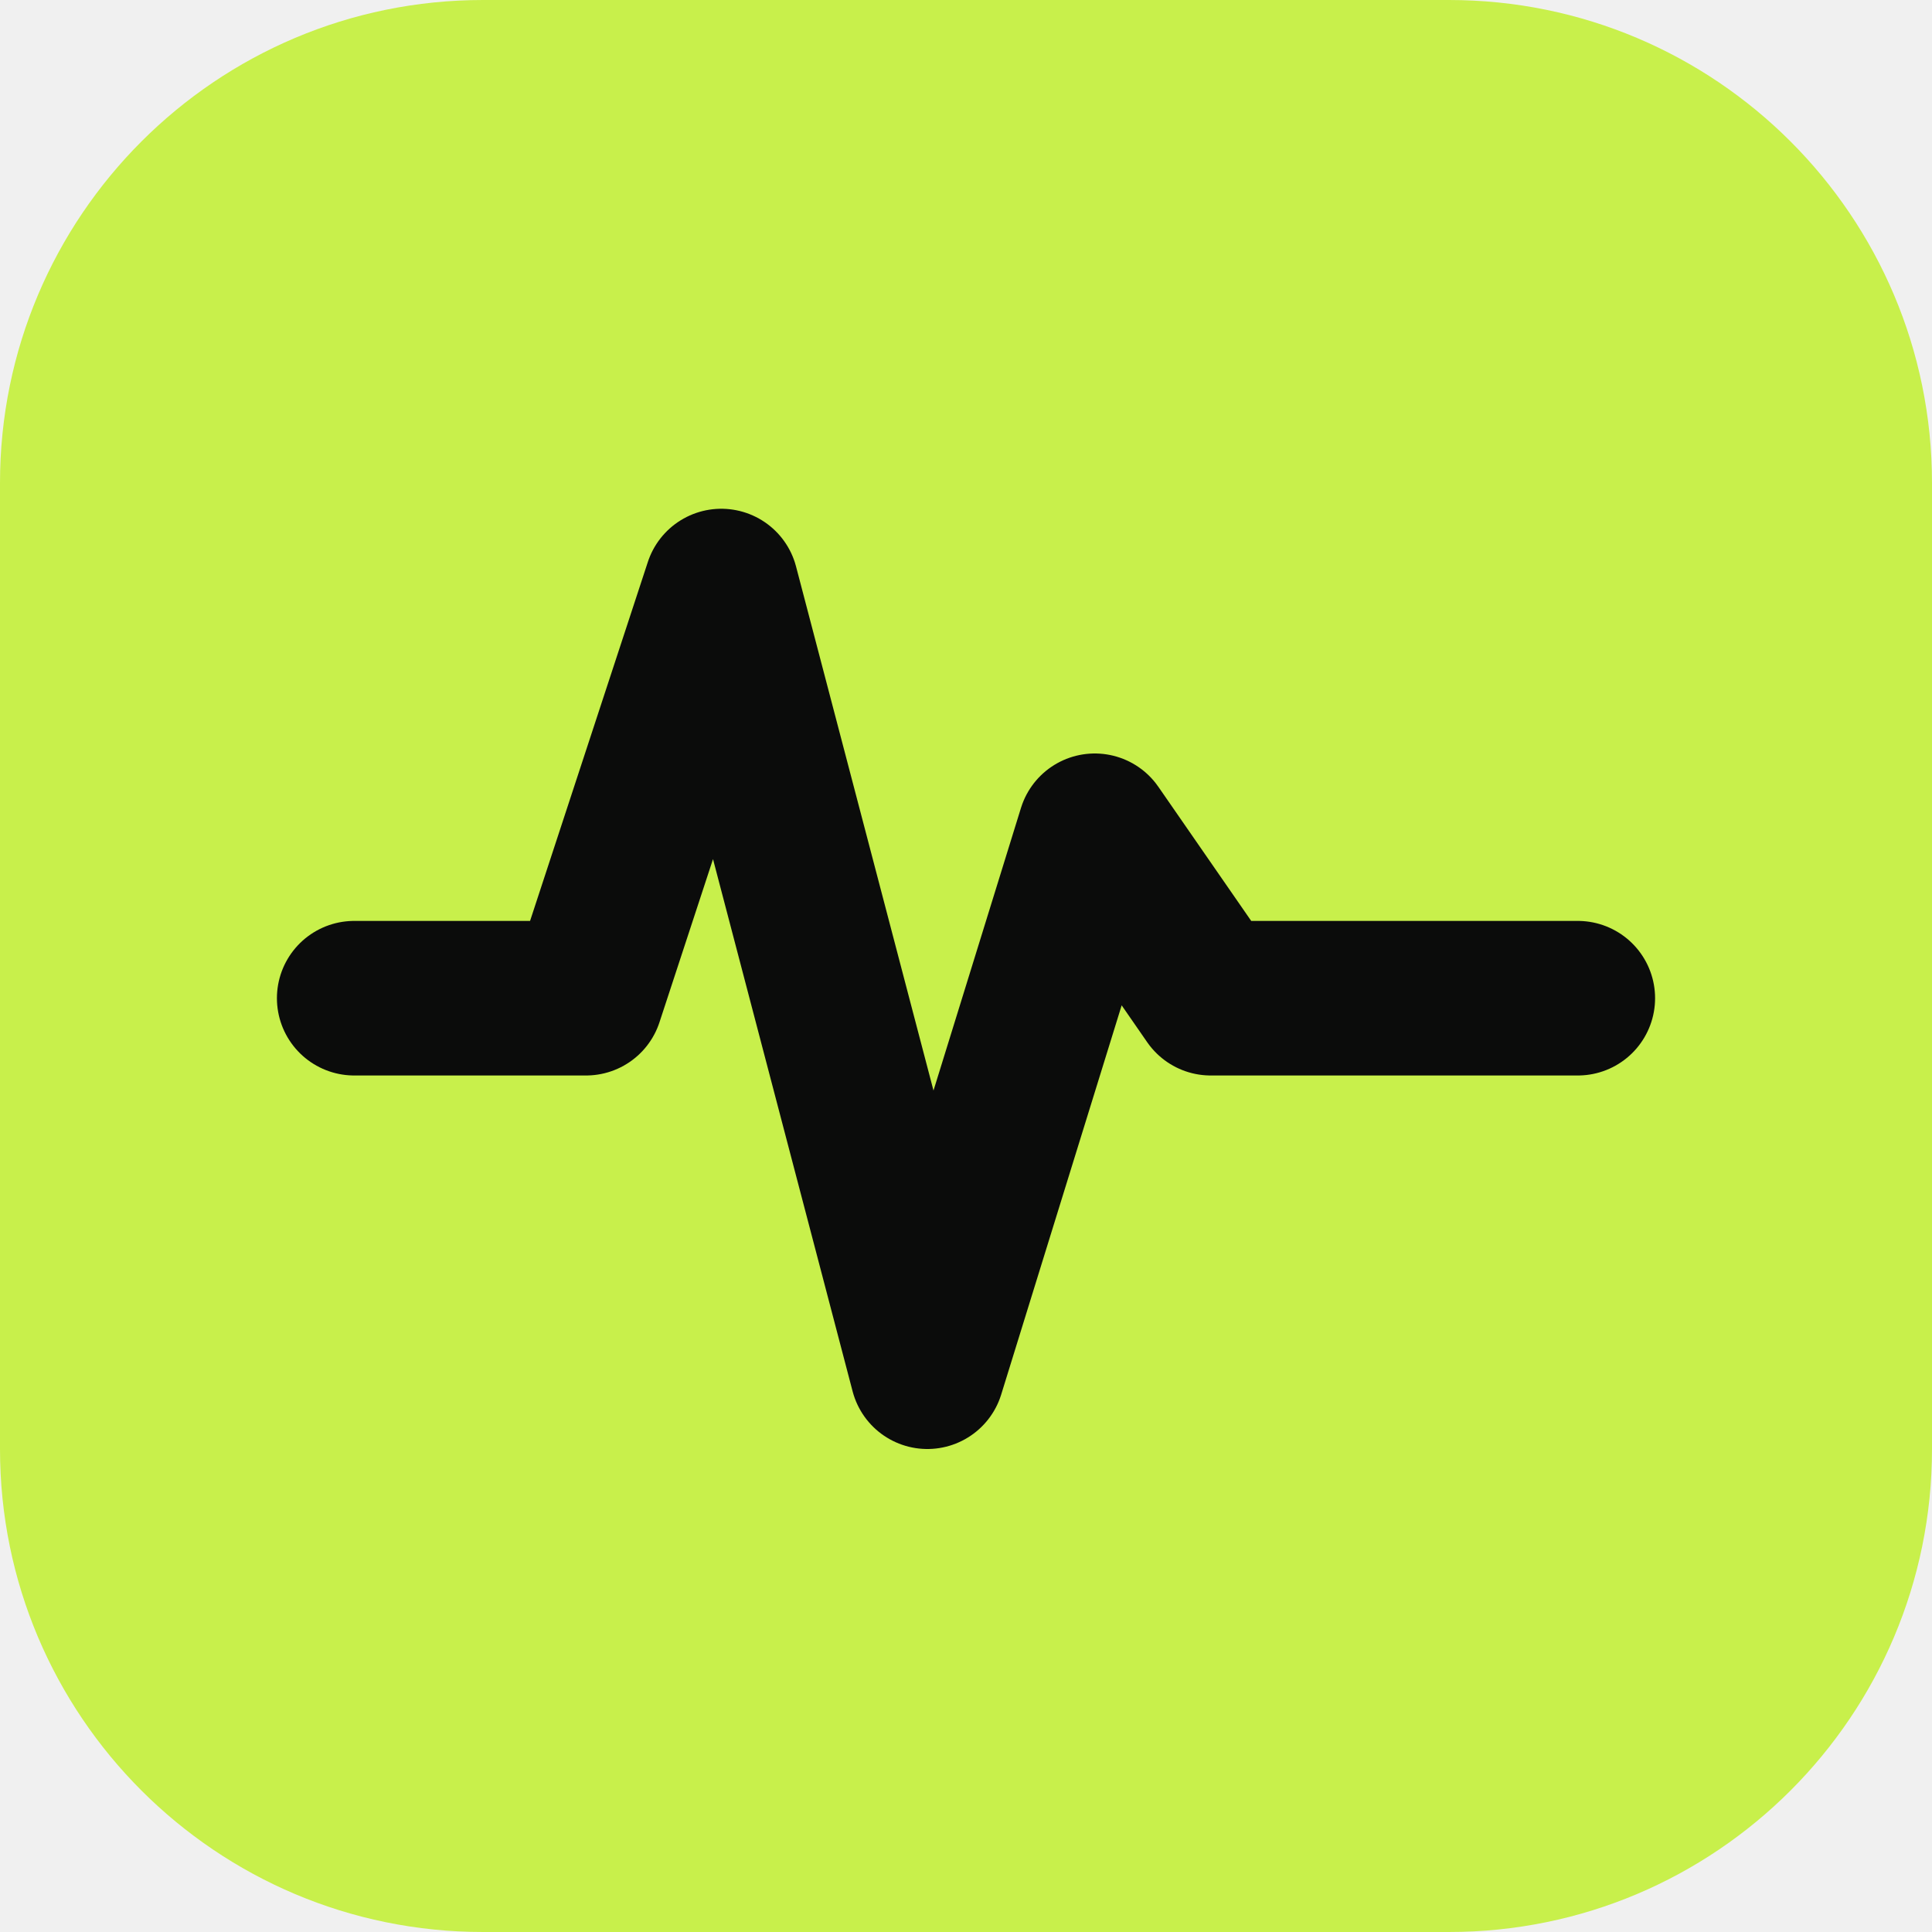
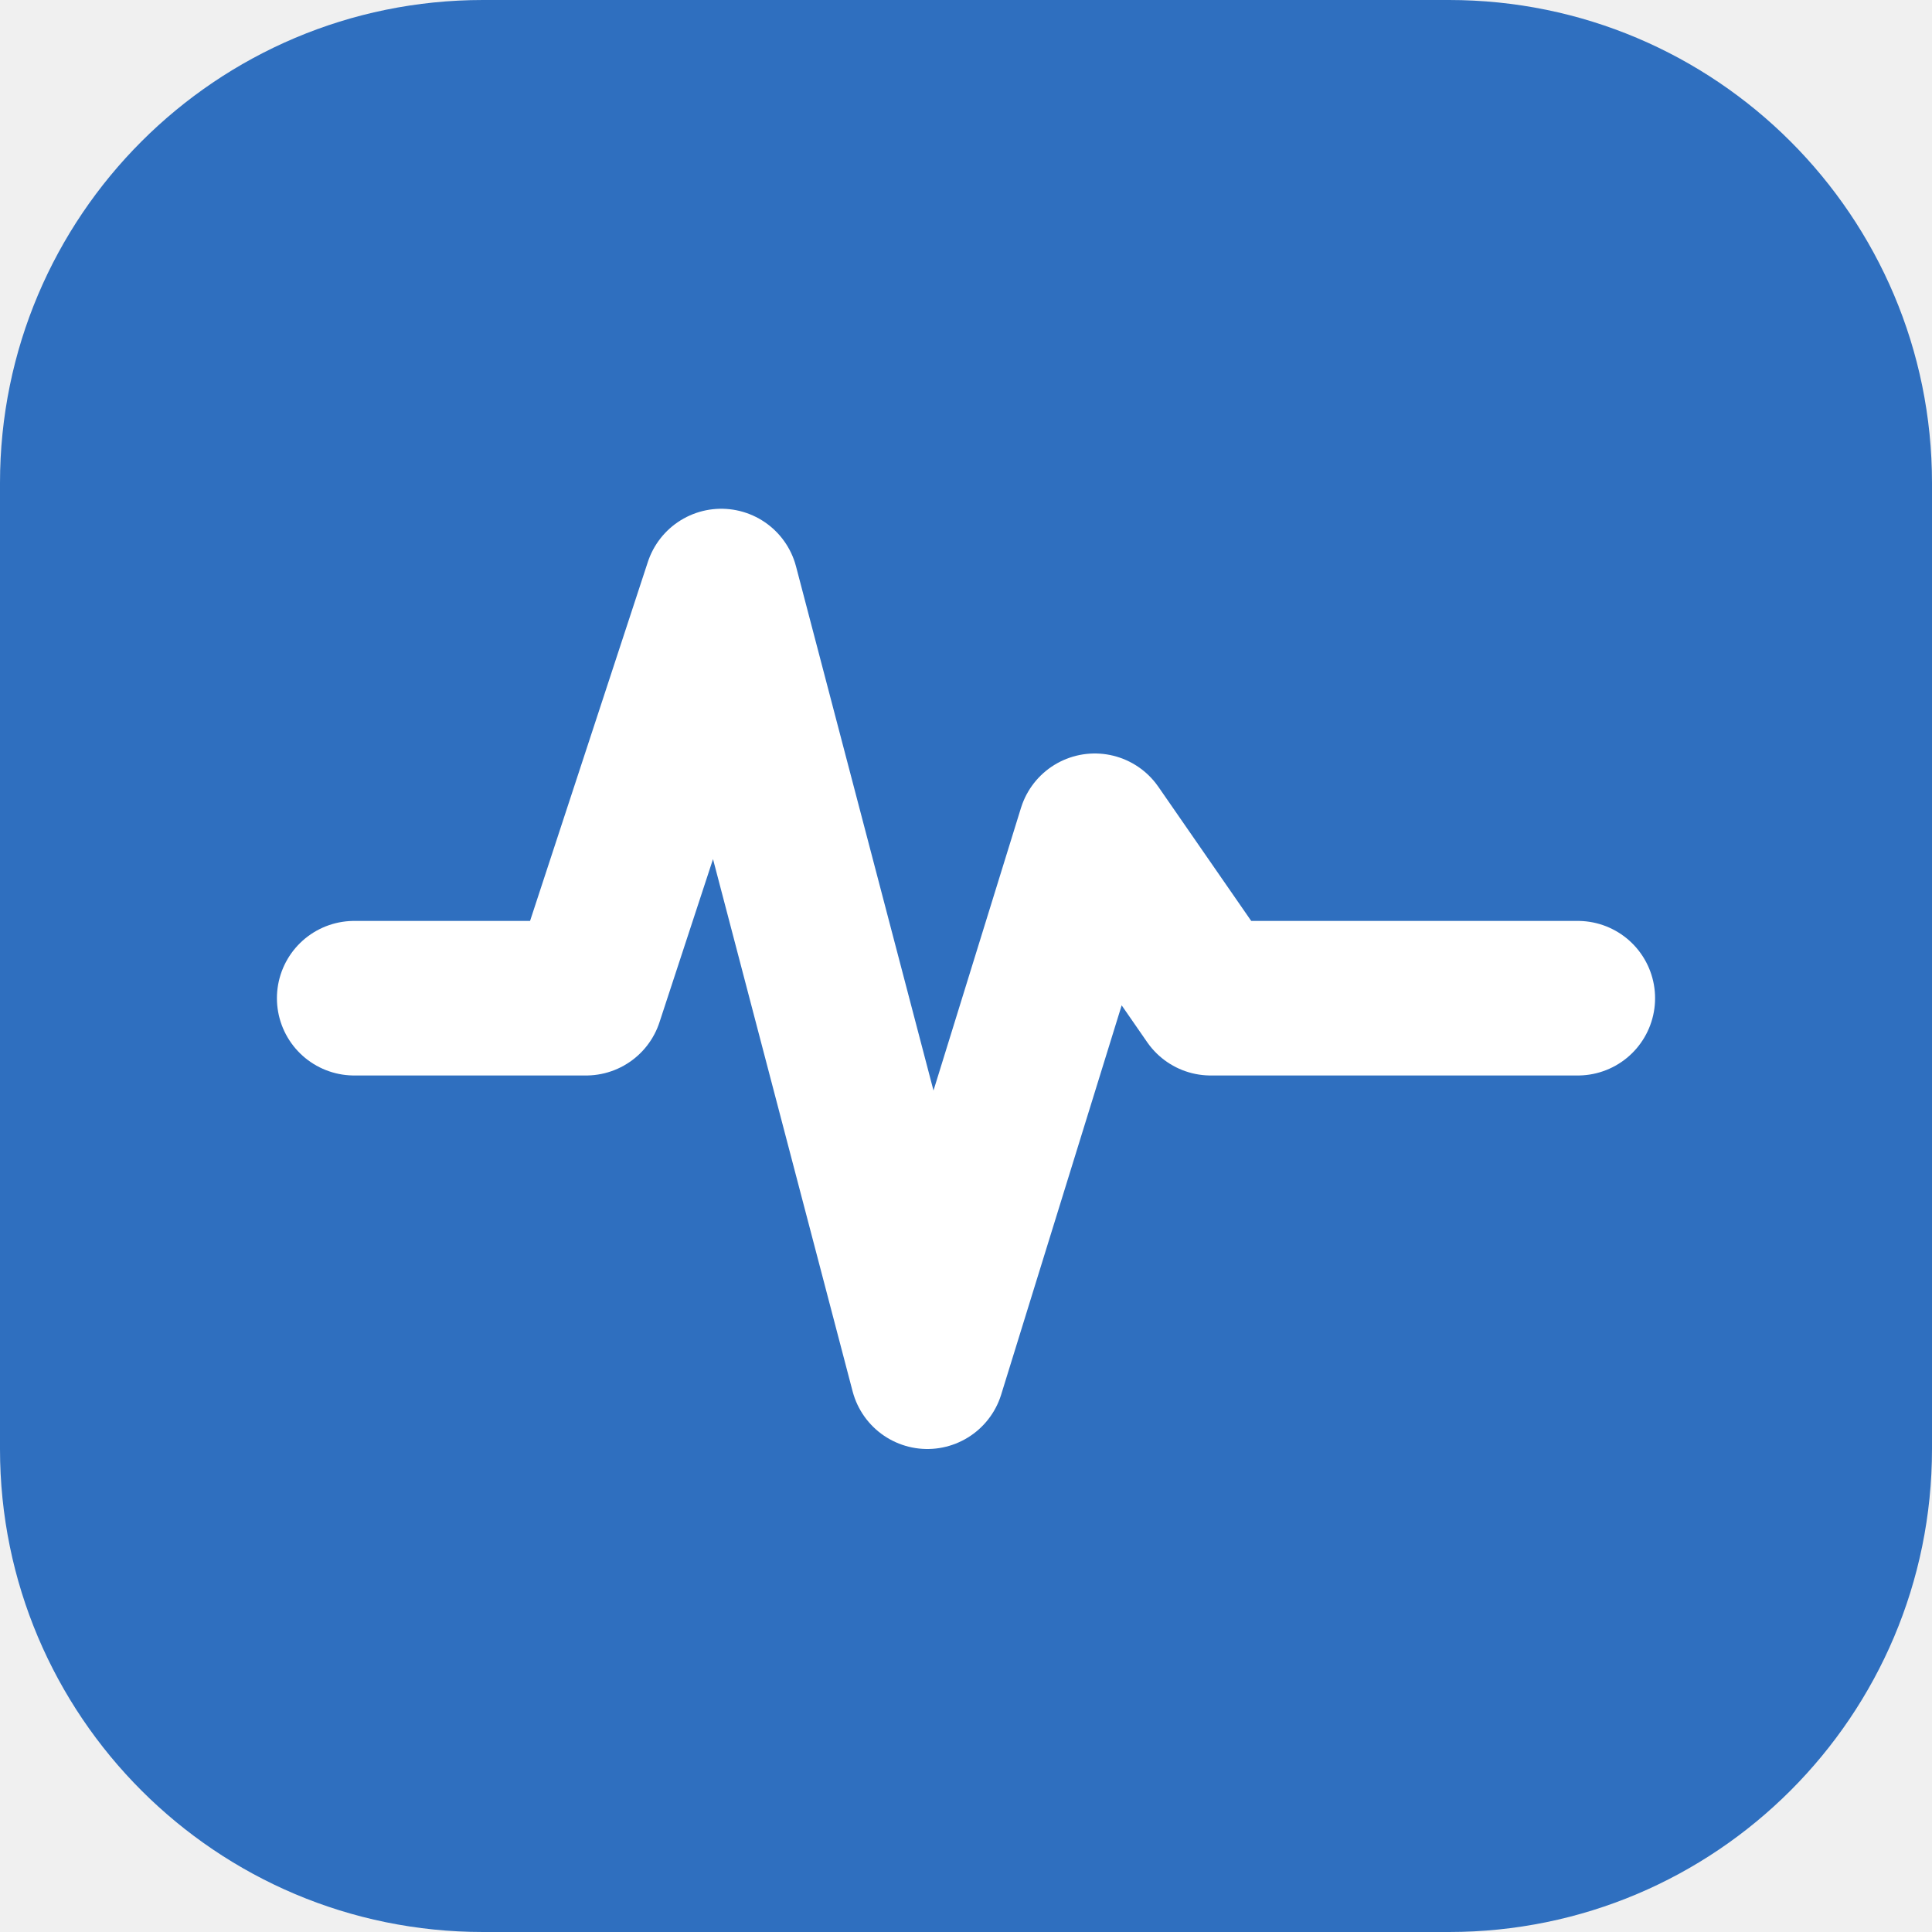
<svg xmlns="http://www.w3.org/2000/svg" viewBox="0 0 24 24">
-   <rect width="24" height="24" rx="6" fill="#c8f04b" />
-   <path d="M2.5 12.5h3.6l2.1-6.4 3.2 12.2 2.6-8.4 1.8 2.6h5.7" transform="translate(2.4 2.4) scale(.8)" fill="none" stroke="#0b0c0b" stroke-width="2.4" stroke-linecap="round" stroke-linejoin="round" />
+   <rect width="24" height="24" rx="6" fill="#2f6fbf" />
+   <path d="M2.5 12.5h3.6l2.1-6.4 3.2 12.2 2.6-8.4 1.8 2.6h5.7" transform="translate(2.4 2.4) scale(.8)" fill="none" stroke="#ffffff" stroke-width="2.4" stroke-linecap="round" stroke-linejoin="round" />
</svg>
